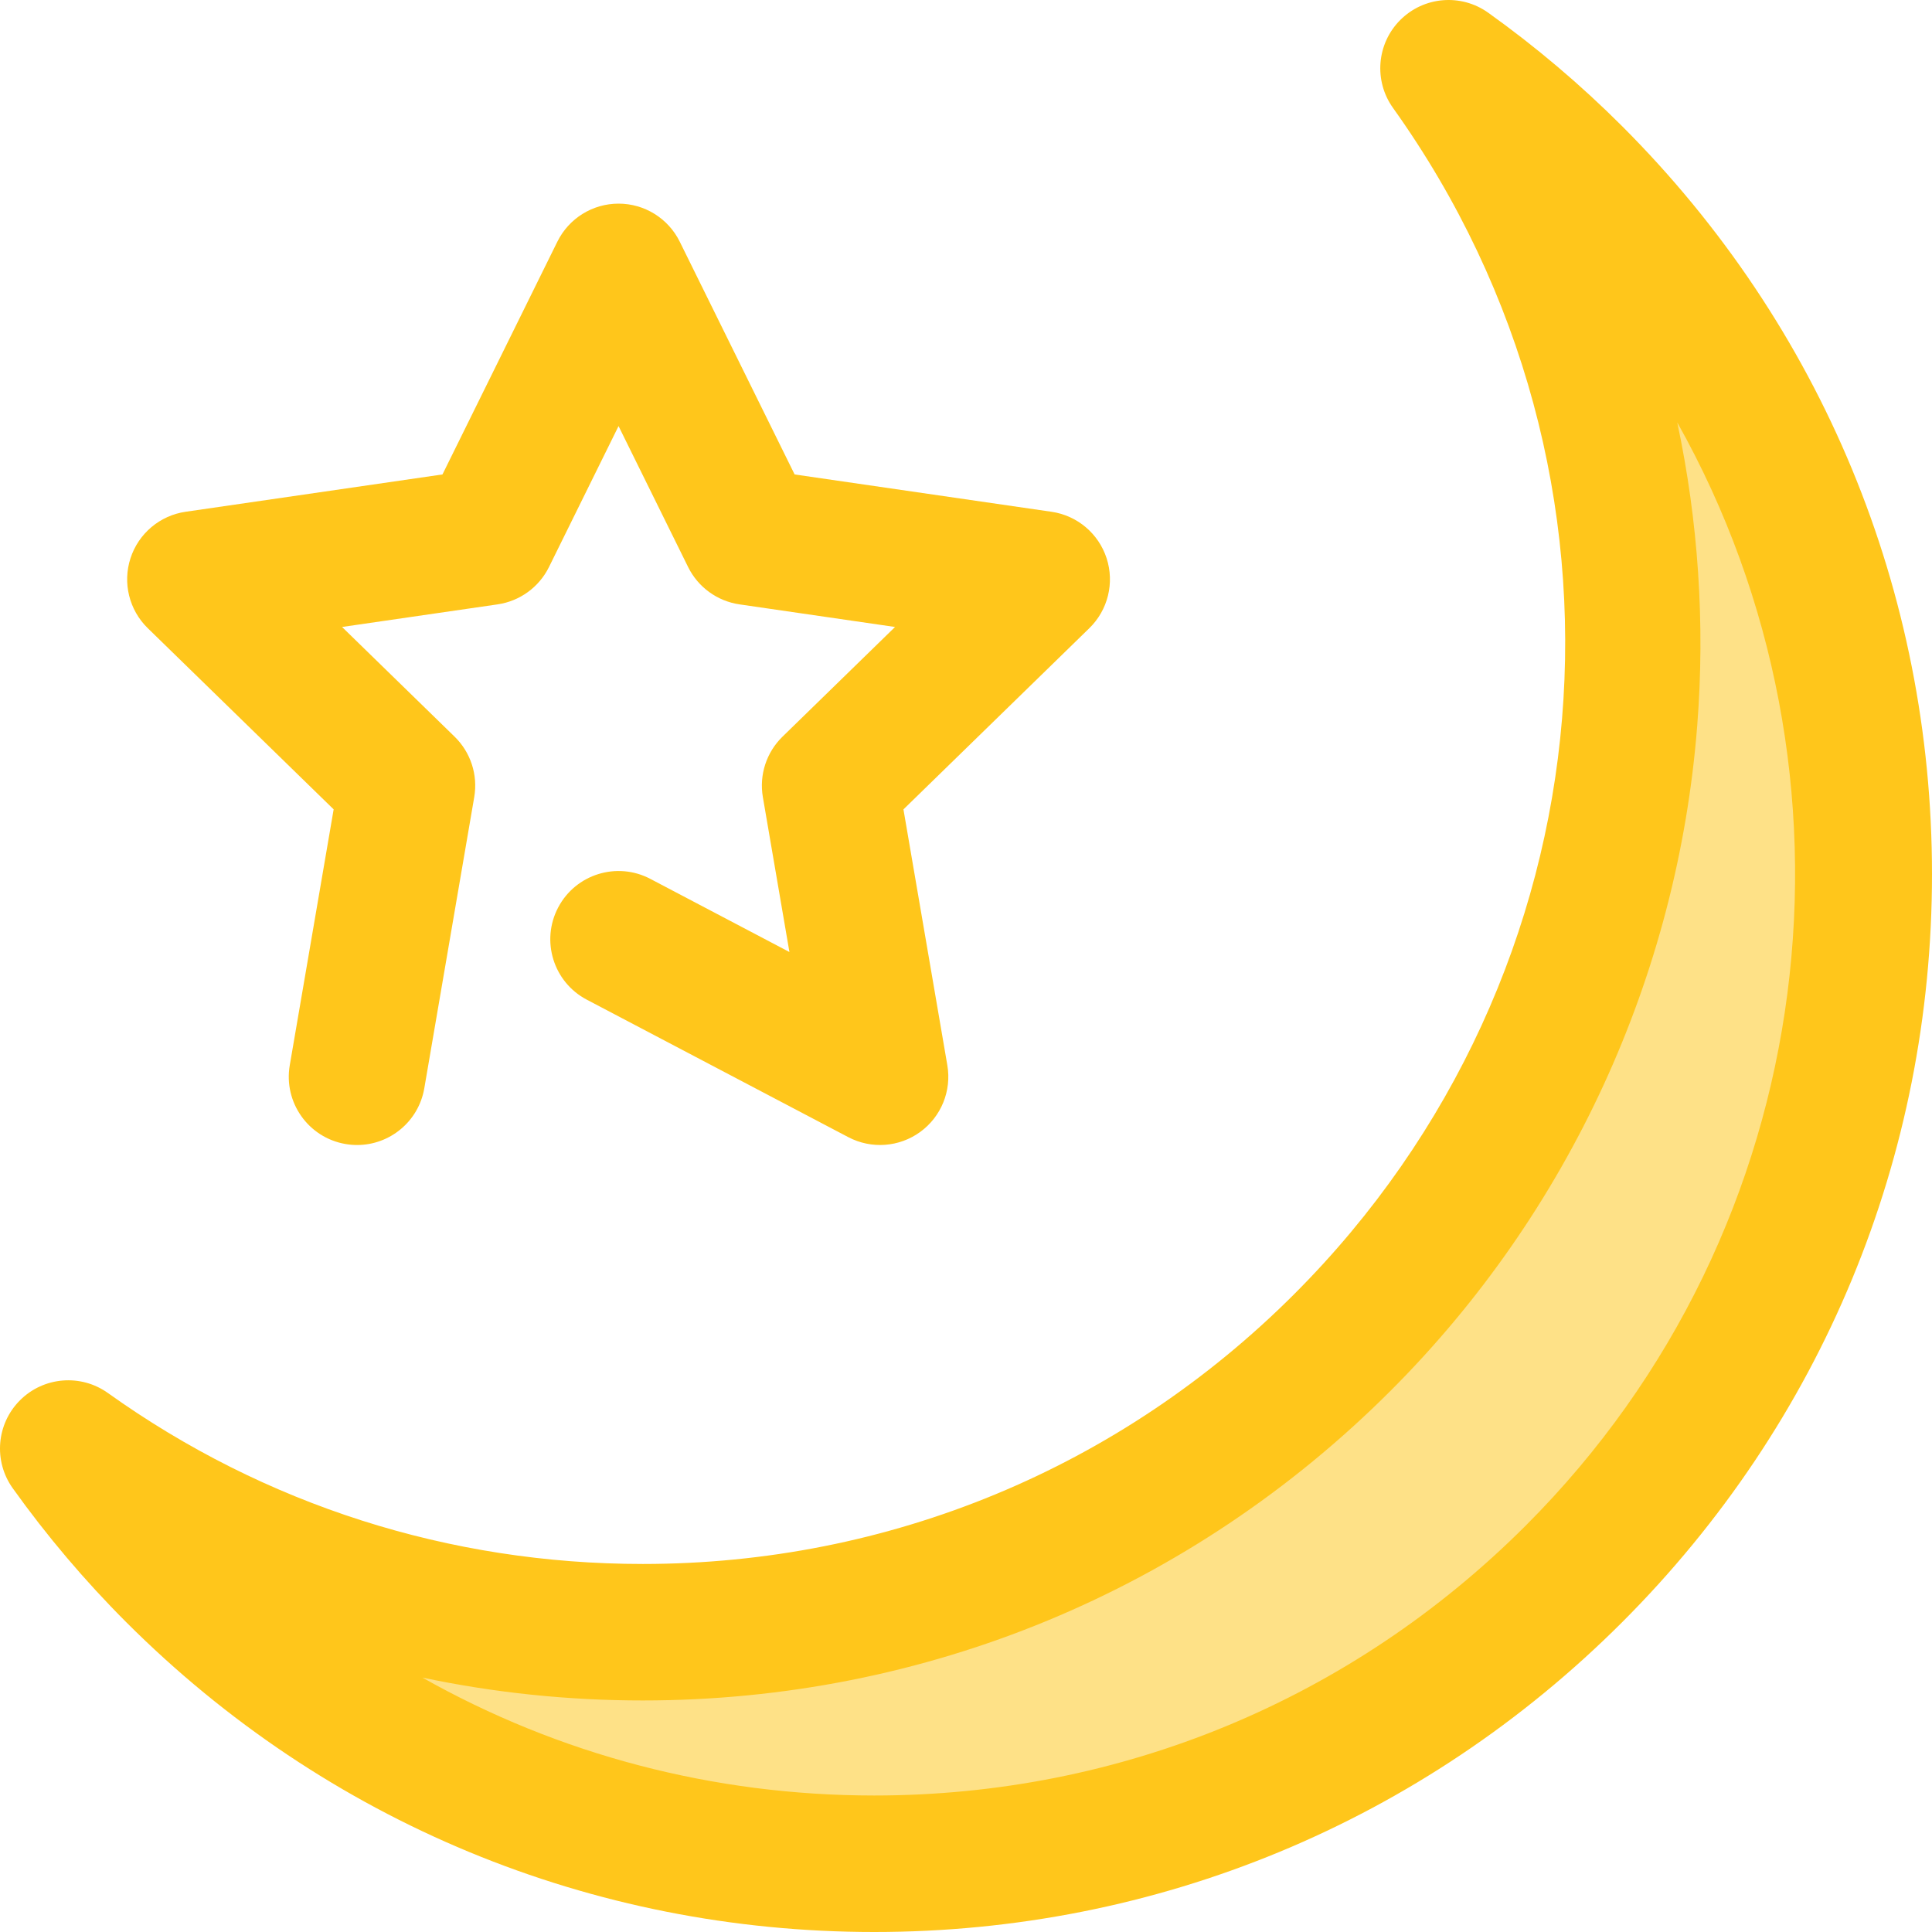
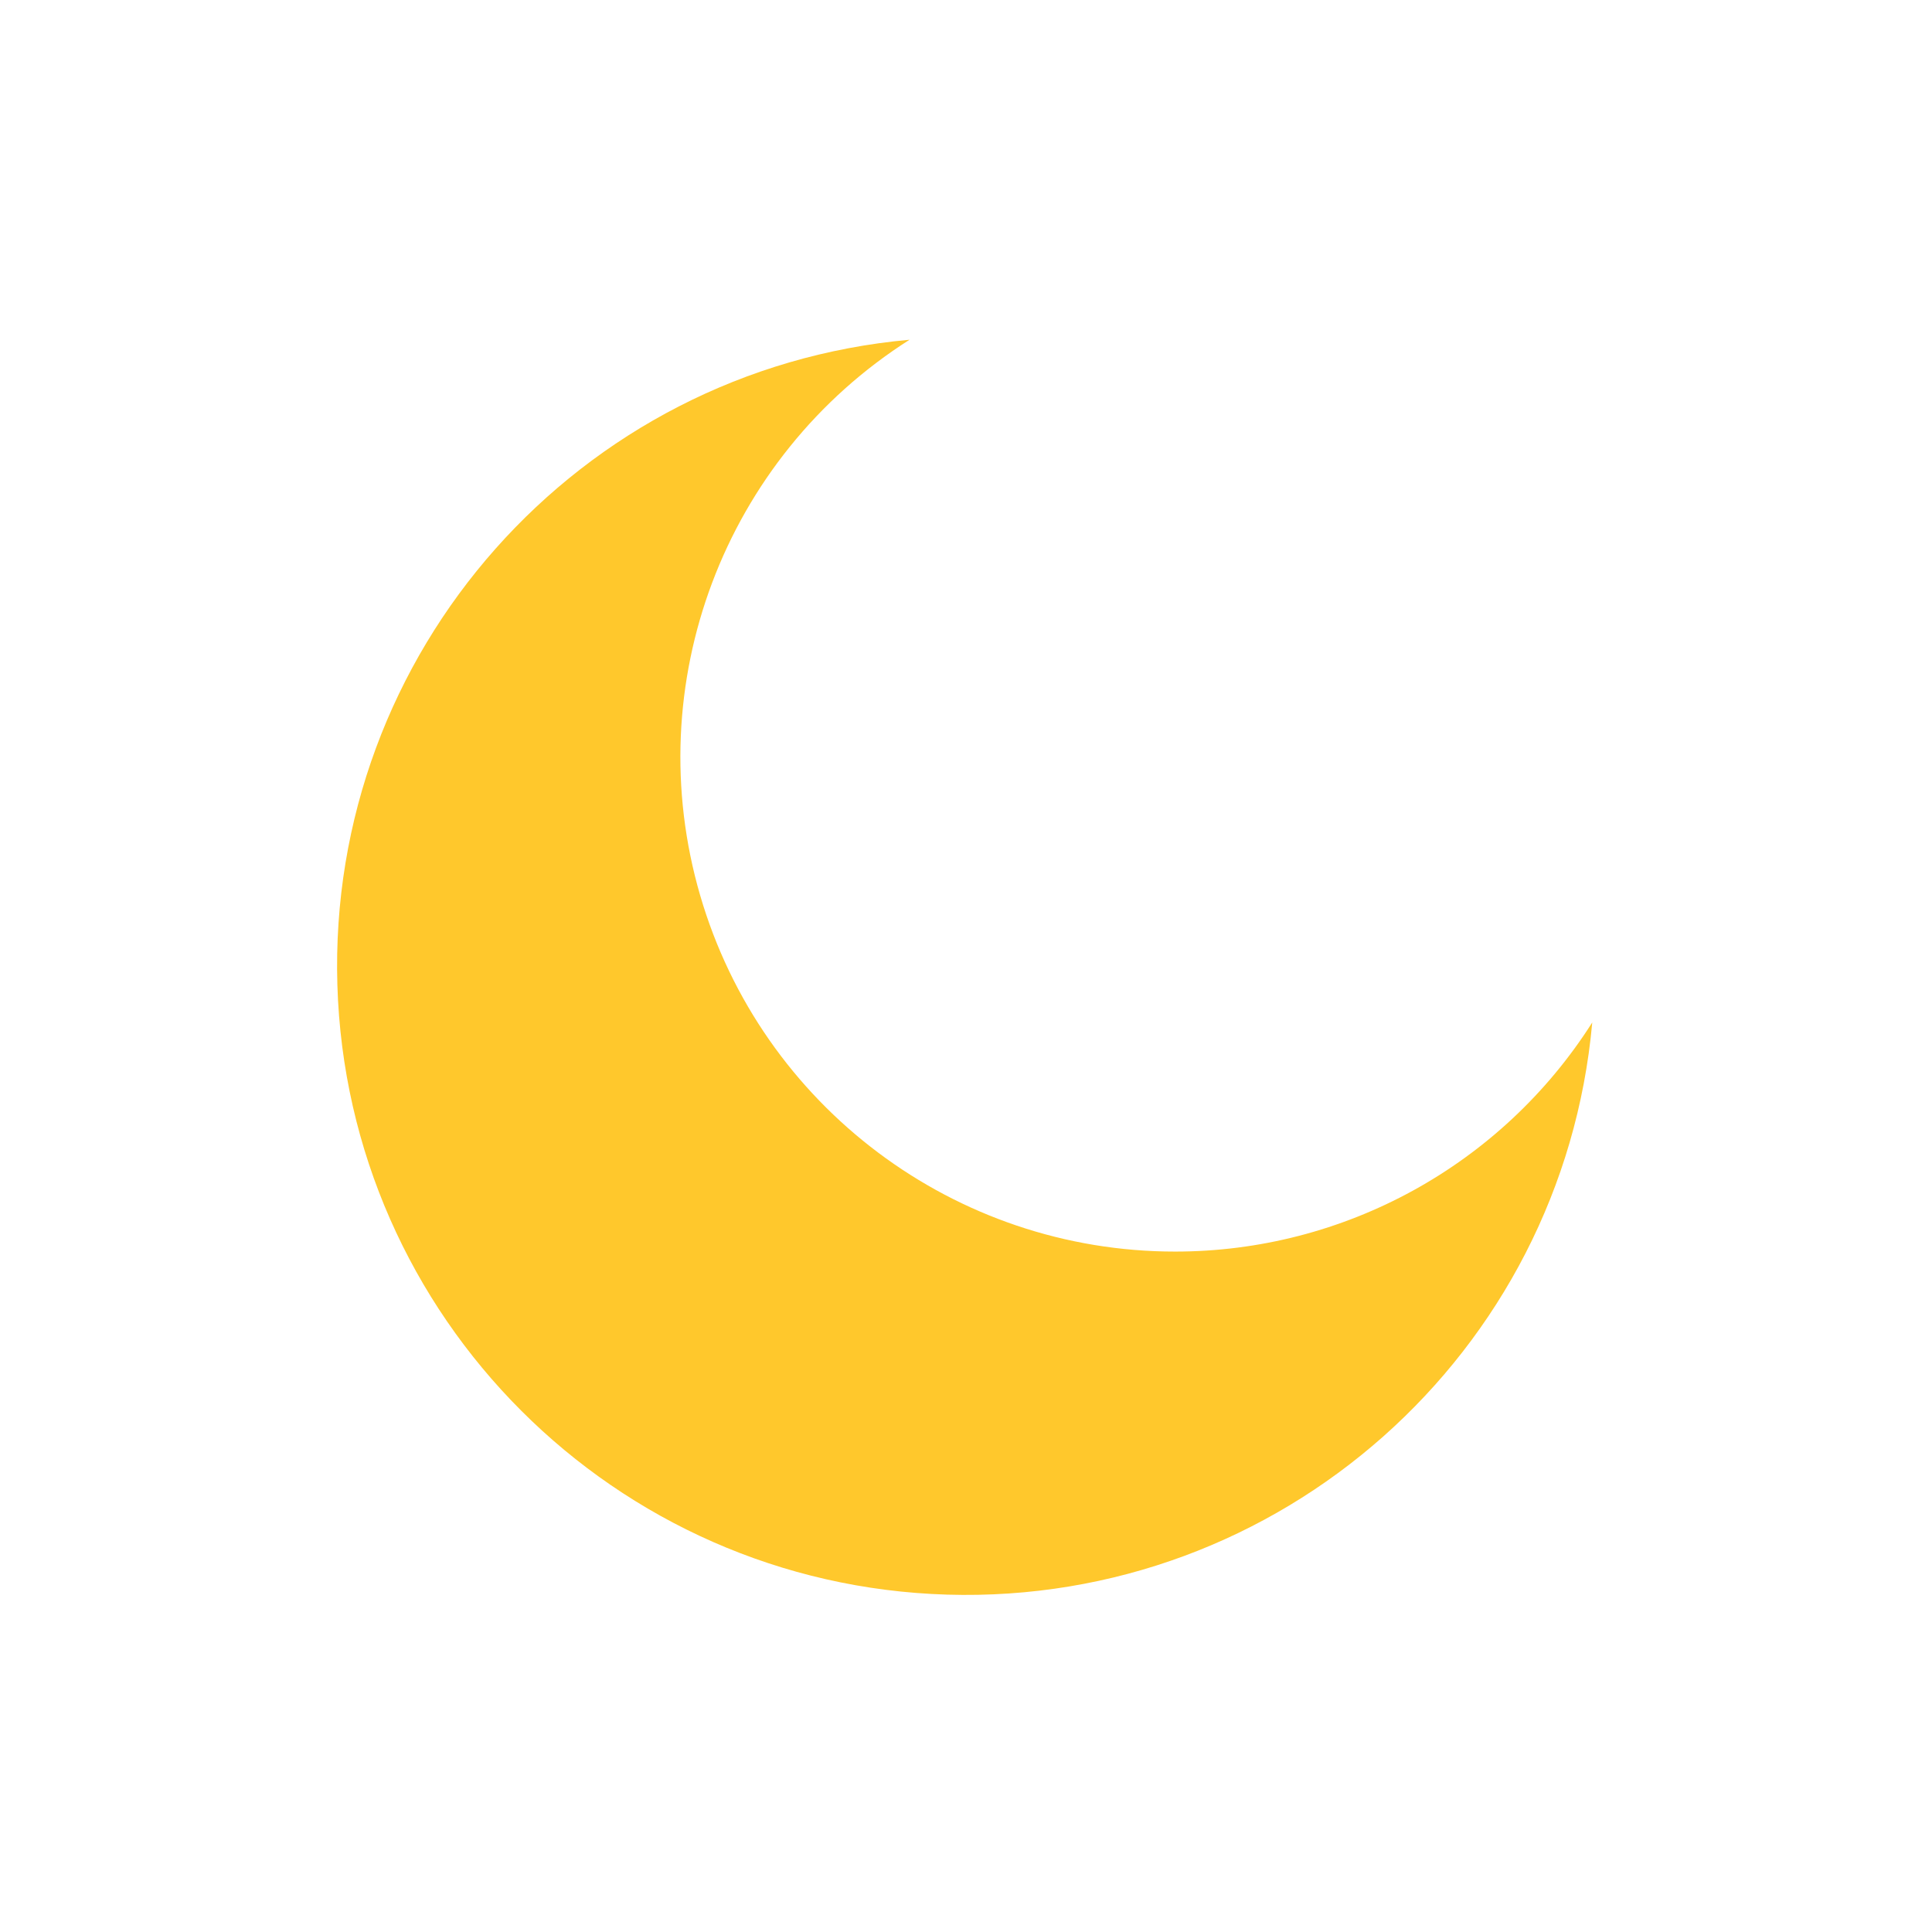
- <svg xmlns="http://www.w3.org/2000/svg" height="800px" width="800px" version="1.1" id="Layer_1" viewBox="0 0 511.999 511.999" xml:space="preserve">
-   <path style="fill:#FEE187;" d="M417.106,46.24c-10.459-10.459-21.582-19.838-33.23-28.156  c73.207,102.433,63.846,245.706-28.12,337.671s-235.237,101.327-337.671,28.12c8.318,11.647,17.697,22.772,28.156,33.23  c102.41,102.41,268.456,102.41,370.865,0S519.516,148.65,417.106,46.24z" />
-   <g>
-     <path style="fill:#FFC61B;" d="M231.675,511.999c-74.878,0-145.274-29.158-198.222-82.103   c-10.974-10.974-21.097-22.922-30.085-35.507c-5.138-7.194-4.322-17.051,1.932-23.302c6.254-6.25,16.111-7.062,23.302-1.923   c41.476,29.641,90.491,45.306,141.746,45.304c65.211-0.004,126.516-25.396,172.62-71.5c84.774-84.774,95.79-216.986,26.193-314.366   c-5.142-7.194-4.328-17.049,1.923-23.302c6.249-6.252,16.107-7.07,23.3-1.933c12.584,8.987,24.531,19.107,35.511,30.087   c52.946,52.946,82.103,123.342,82.103,198.222s-29.154,145.271-82.101,198.216S306.553,511.999,231.675,511.999z M111.935,444.576   c36.139,20.395,77.106,31.25,119.739,31.25c65.219,0,126.531-25.396,172.643-71.511c79.079-79.079,92.472-199.345,40.172-292.372   c5.561,26.181,7.408,53.235,5.297,80.306c-5.18,66.477-34.032,129.084-81.241,176.295   c-52.937,52.937-123.322,82.091-198.195,82.094C150.51,450.638,130.961,448.593,111.935,444.576z" />
-     <path style="fill:#FFC61B;" d="M94.638,303.439c-1.016,0-2.044-0.087-3.078-0.264c-9.844-1.689-16.456-11.039-14.769-20.883   l11.629-67.801l-49.26-48.017c-4.93-4.805-6.704-11.993-4.577-18.54c2.127-6.547,7.788-11.32,14.601-12.311l68.076-9.891   l30.445-61.686c3.047-6.173,9.334-10.081,16.217-10.081s13.172,3.908,16.217,10.081l30.445,61.688l68.078,9.891   c6.813,0.991,12.472,5.764,14.599,12.311s0.353,13.734-4.576,18.54l-49.262,48.017l11.629,67.801   c1.165,6.786-1.624,13.642-7.194,17.688c-5.572,4.046-12.955,4.577-19.046,1.378l-69.306-36.435   c-8.842-4.648-12.24-15.583-7.592-24.425c4.648-8.842,15.583-12.239,24.423-7.592l36.869,19.384l-7.041-41.054   c-1.007-5.867,0.939-11.853,5.201-16.009l29.829-29.074l-41.221-5.99c-5.89-0.857-10.983-4.558-13.617-9.895l-18.436-37.354   l-18.436,37.354c-2.635,5.337-7.726,9.037-13.617,9.895l-41.221,5.988l29.829,29.074c4.263,4.156,6.209,10.141,5.201,16.009   l-13.235,77.173C110.931,297.218,103.285,303.439,94.638,303.439z" />
-   </g>
+ <svg xmlns="http://www.w3.org/2000/svg" width="128" height="128" viewBox="0 0 128 128">
+   <path d="M77.849,82.92a32.765,32.765,0,0,1-17.59-60.411,41.663,41.663,0,1,0,45.232,45.232A32.736,32.736,0,0,1,77.849,82.92Z" fill="#ffc82c" />
</svg>
